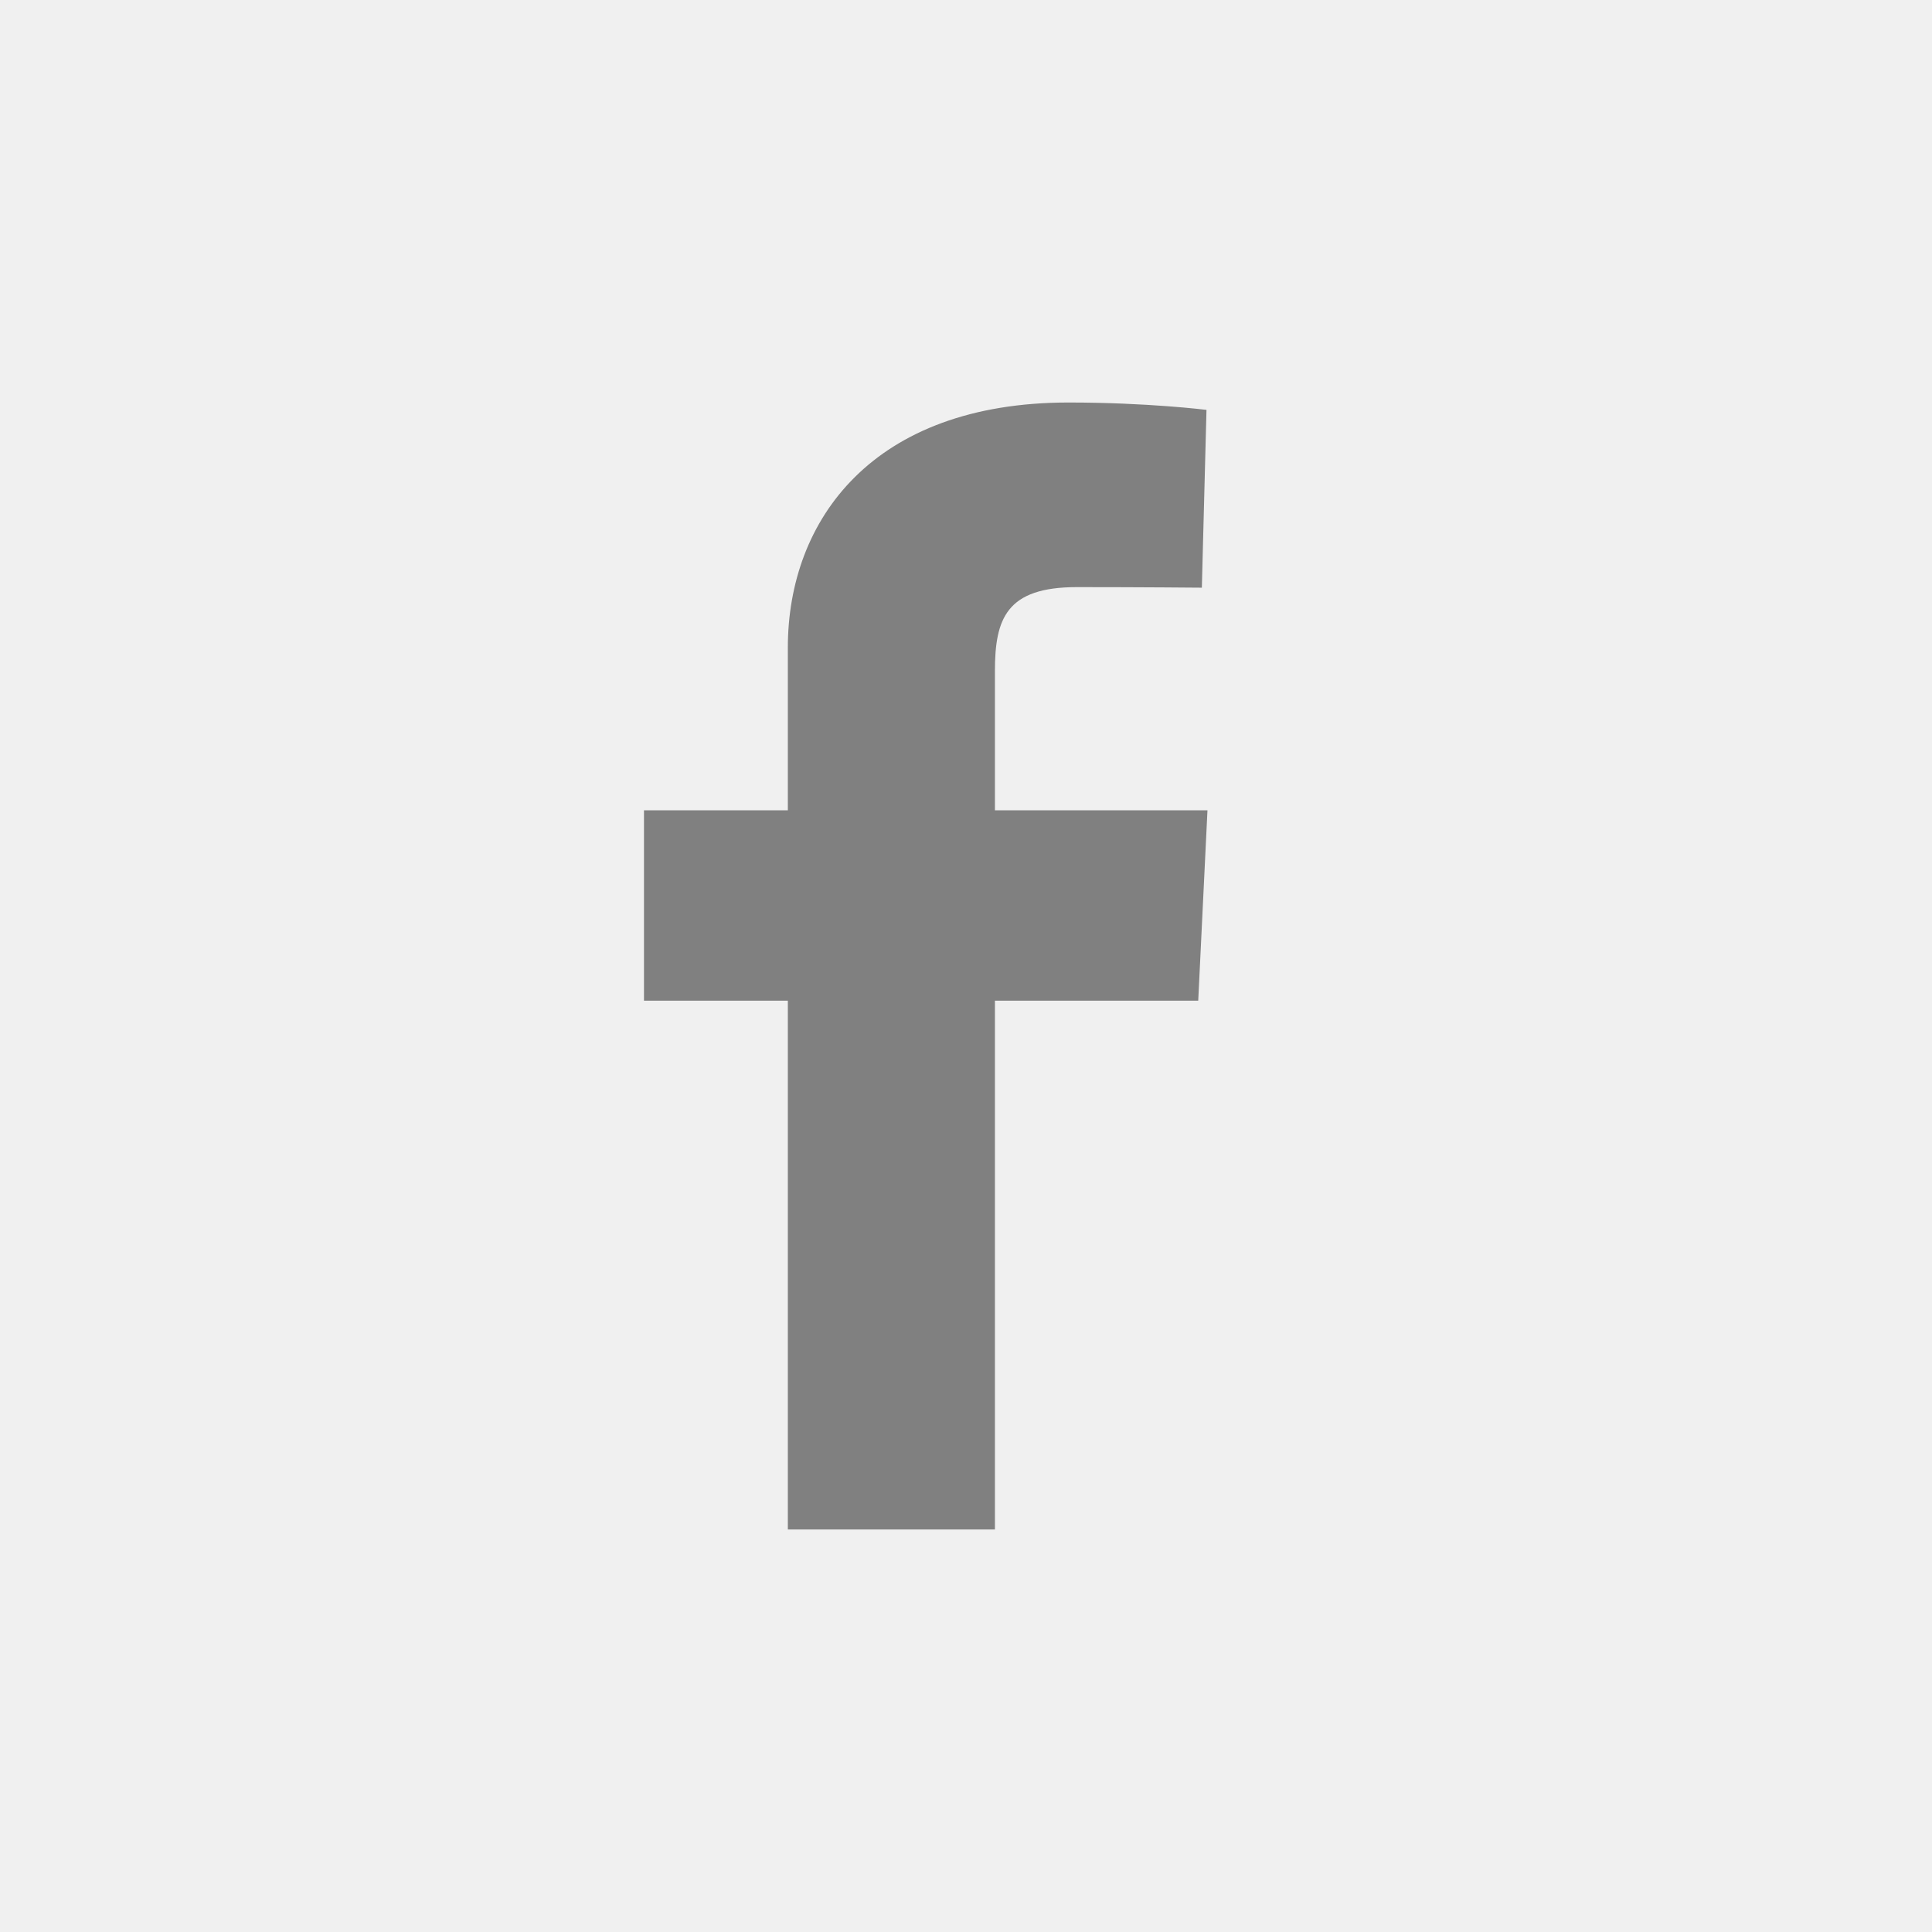
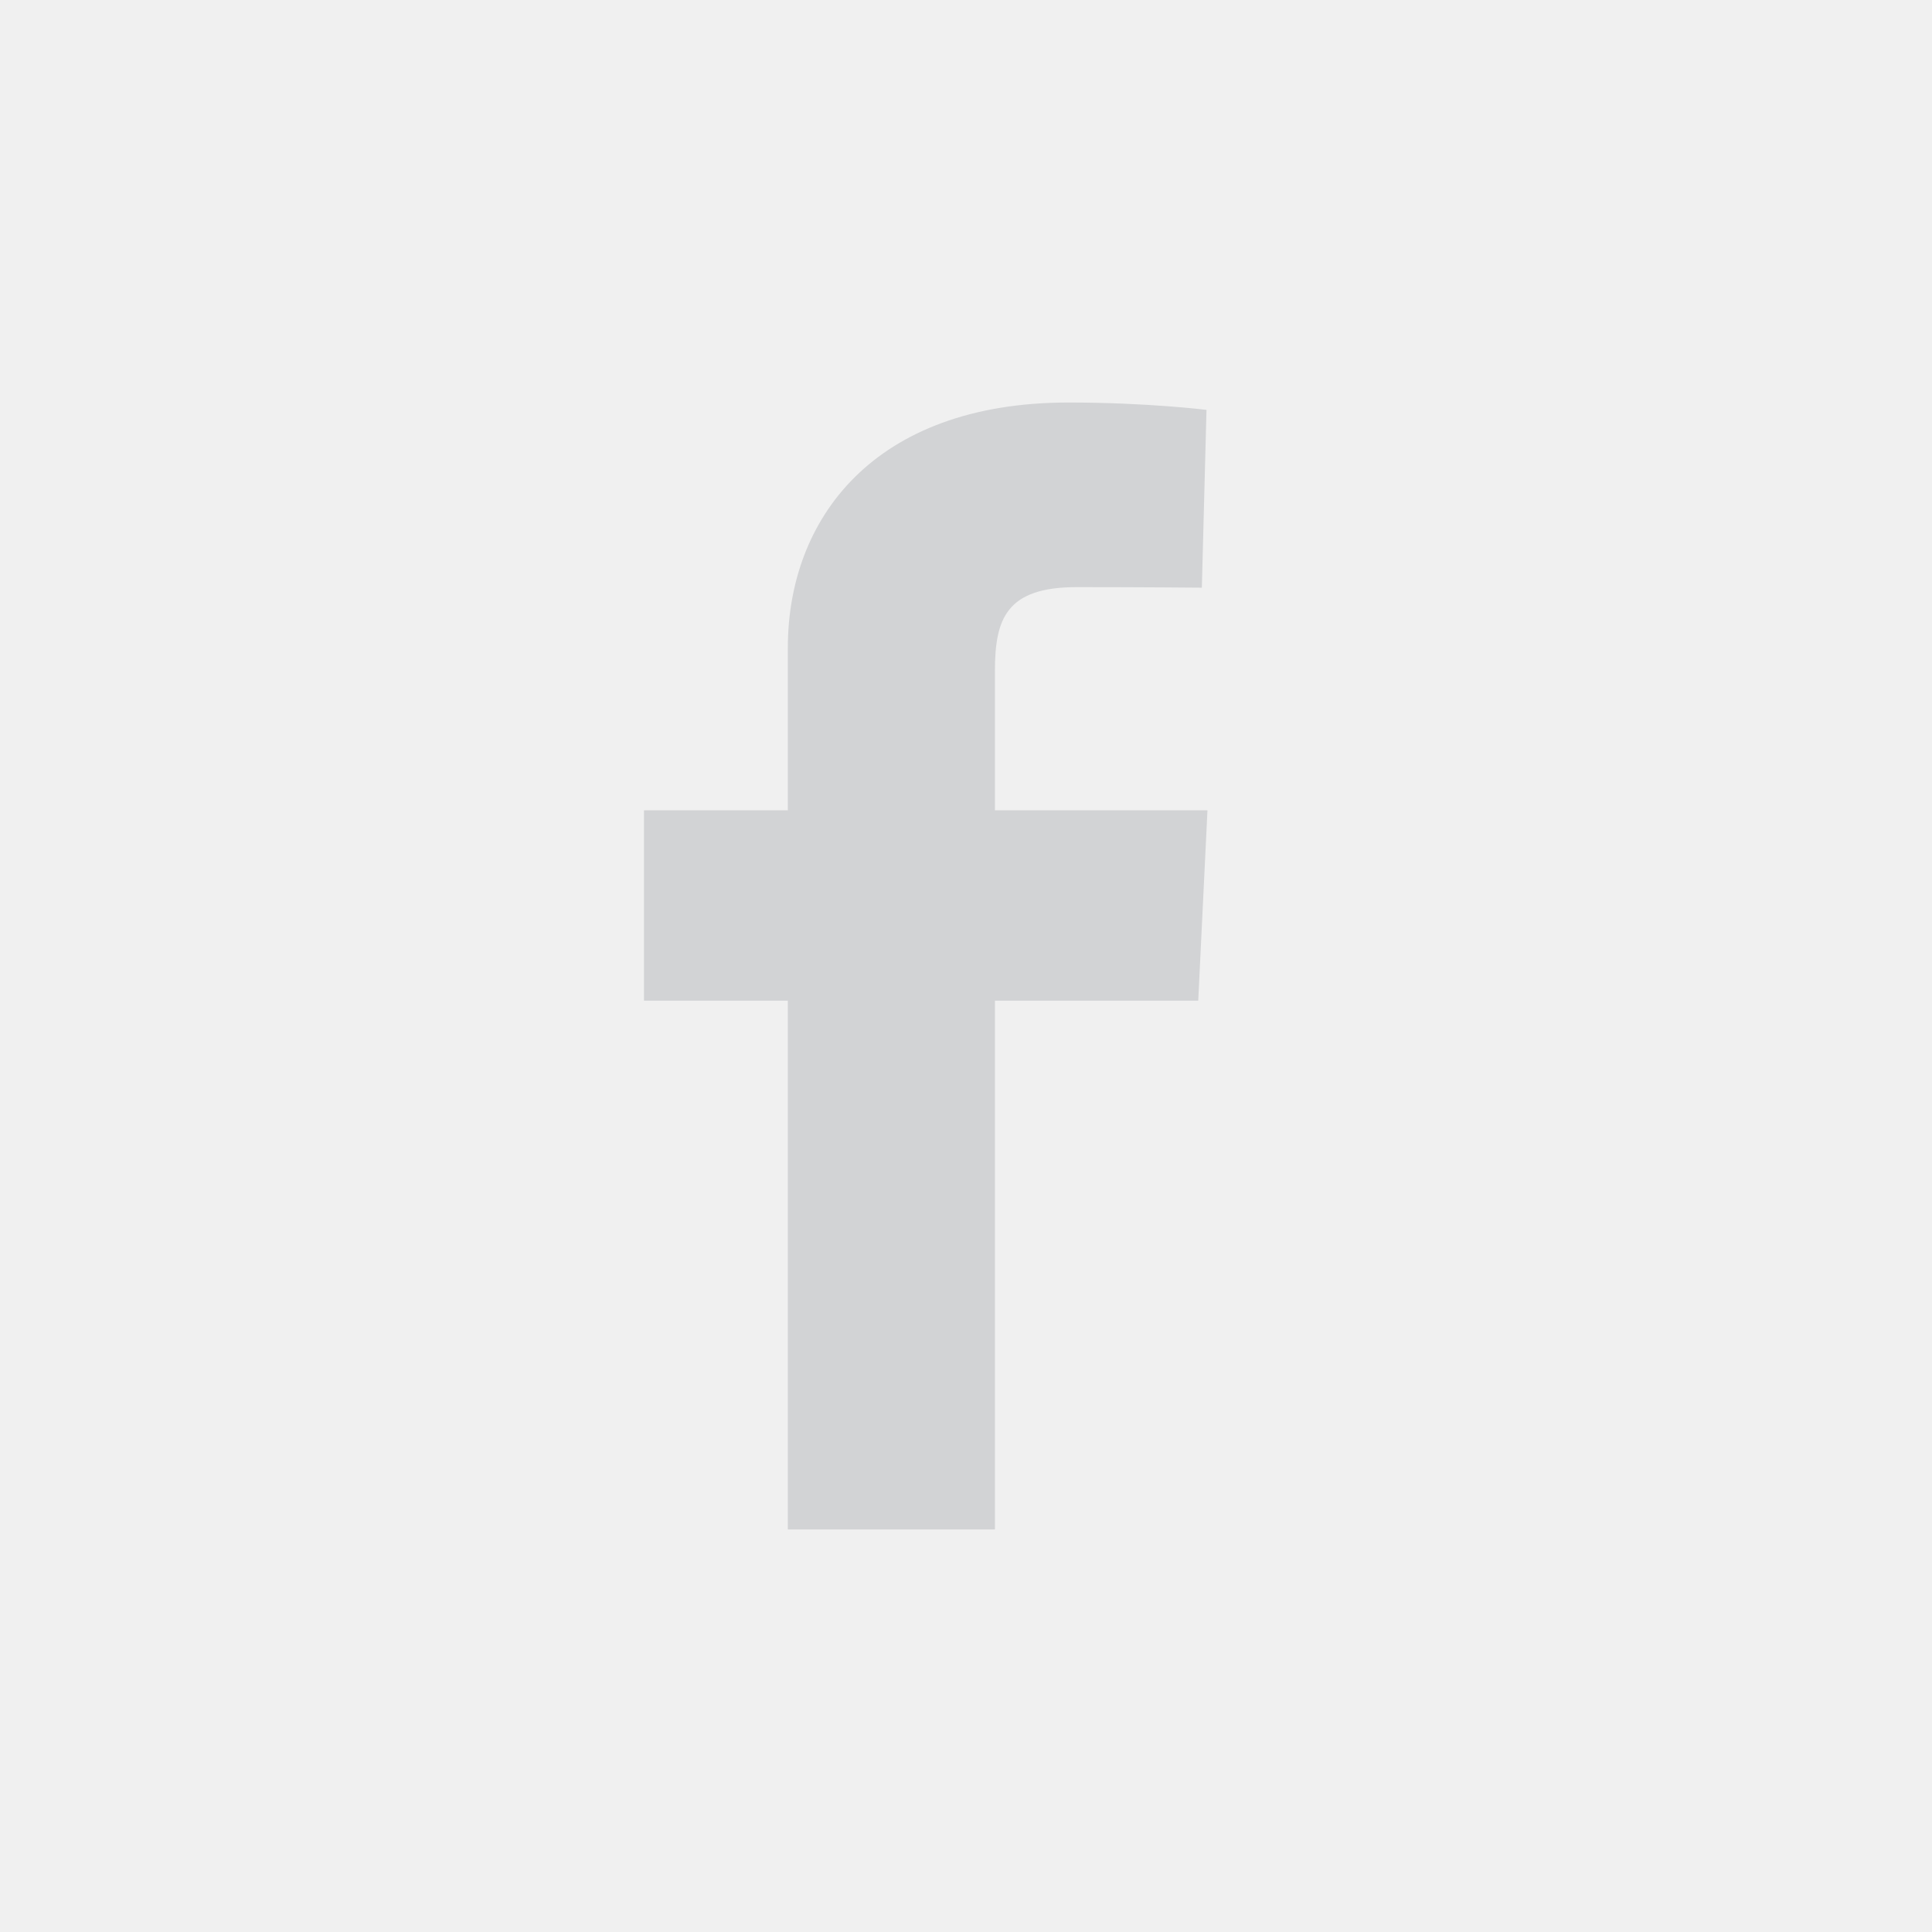
- <svg xmlns="http://www.w3.org/2000/svg" width="65" height="65" viewBox="0 0 65 65" fill="none">
+ <svg xmlns="http://www.w3.org/2000/svg" width="65" height="65" viewBox="0 0 65 65" fill="#D2D3D5">
  <g clip-path="url(#clip0_105_59)">
-     <path d="M26.506 51.458V33.667H21.666V27.261H26.506V21.789C26.506 17.49 29.364 13.542 35.952 13.542C38.619 13.542 40.591 13.79 40.591 13.79L40.435 19.772C40.435 19.772 38.424 19.753 36.229 19.753C33.854 19.753 33.473 20.817 33.473 22.583V27.261H40.624L40.313 33.667H33.473V51.458H26.506Z" fill="gray" />
+     <path d="M26.506 51.458V33.667H21.666V27.261H26.506V21.789C26.506 17.49 29.364 13.542 35.952 13.542C38.619 13.542 40.591 13.79 40.591 13.79L40.435 19.772C40.435 19.772 38.424 19.753 36.229 19.753C33.854 19.753 33.473 20.817 33.473 22.583V27.261H40.624L40.313 33.667H33.473V51.458H26.506Z" fill="#D2D3D5" />
  </g>
  <defs>
    <clipPath id="clip0_105_59">
-       <rect width="18.958" height="37.917" fill="white" transform="translate(21.666 13.5416)" />
+       <rect width="18.958" height="37.917" fill="#D2D3D5" transform="translate(21.666 13.5416)" />
    </clipPath>
  </defs>
</svg>
